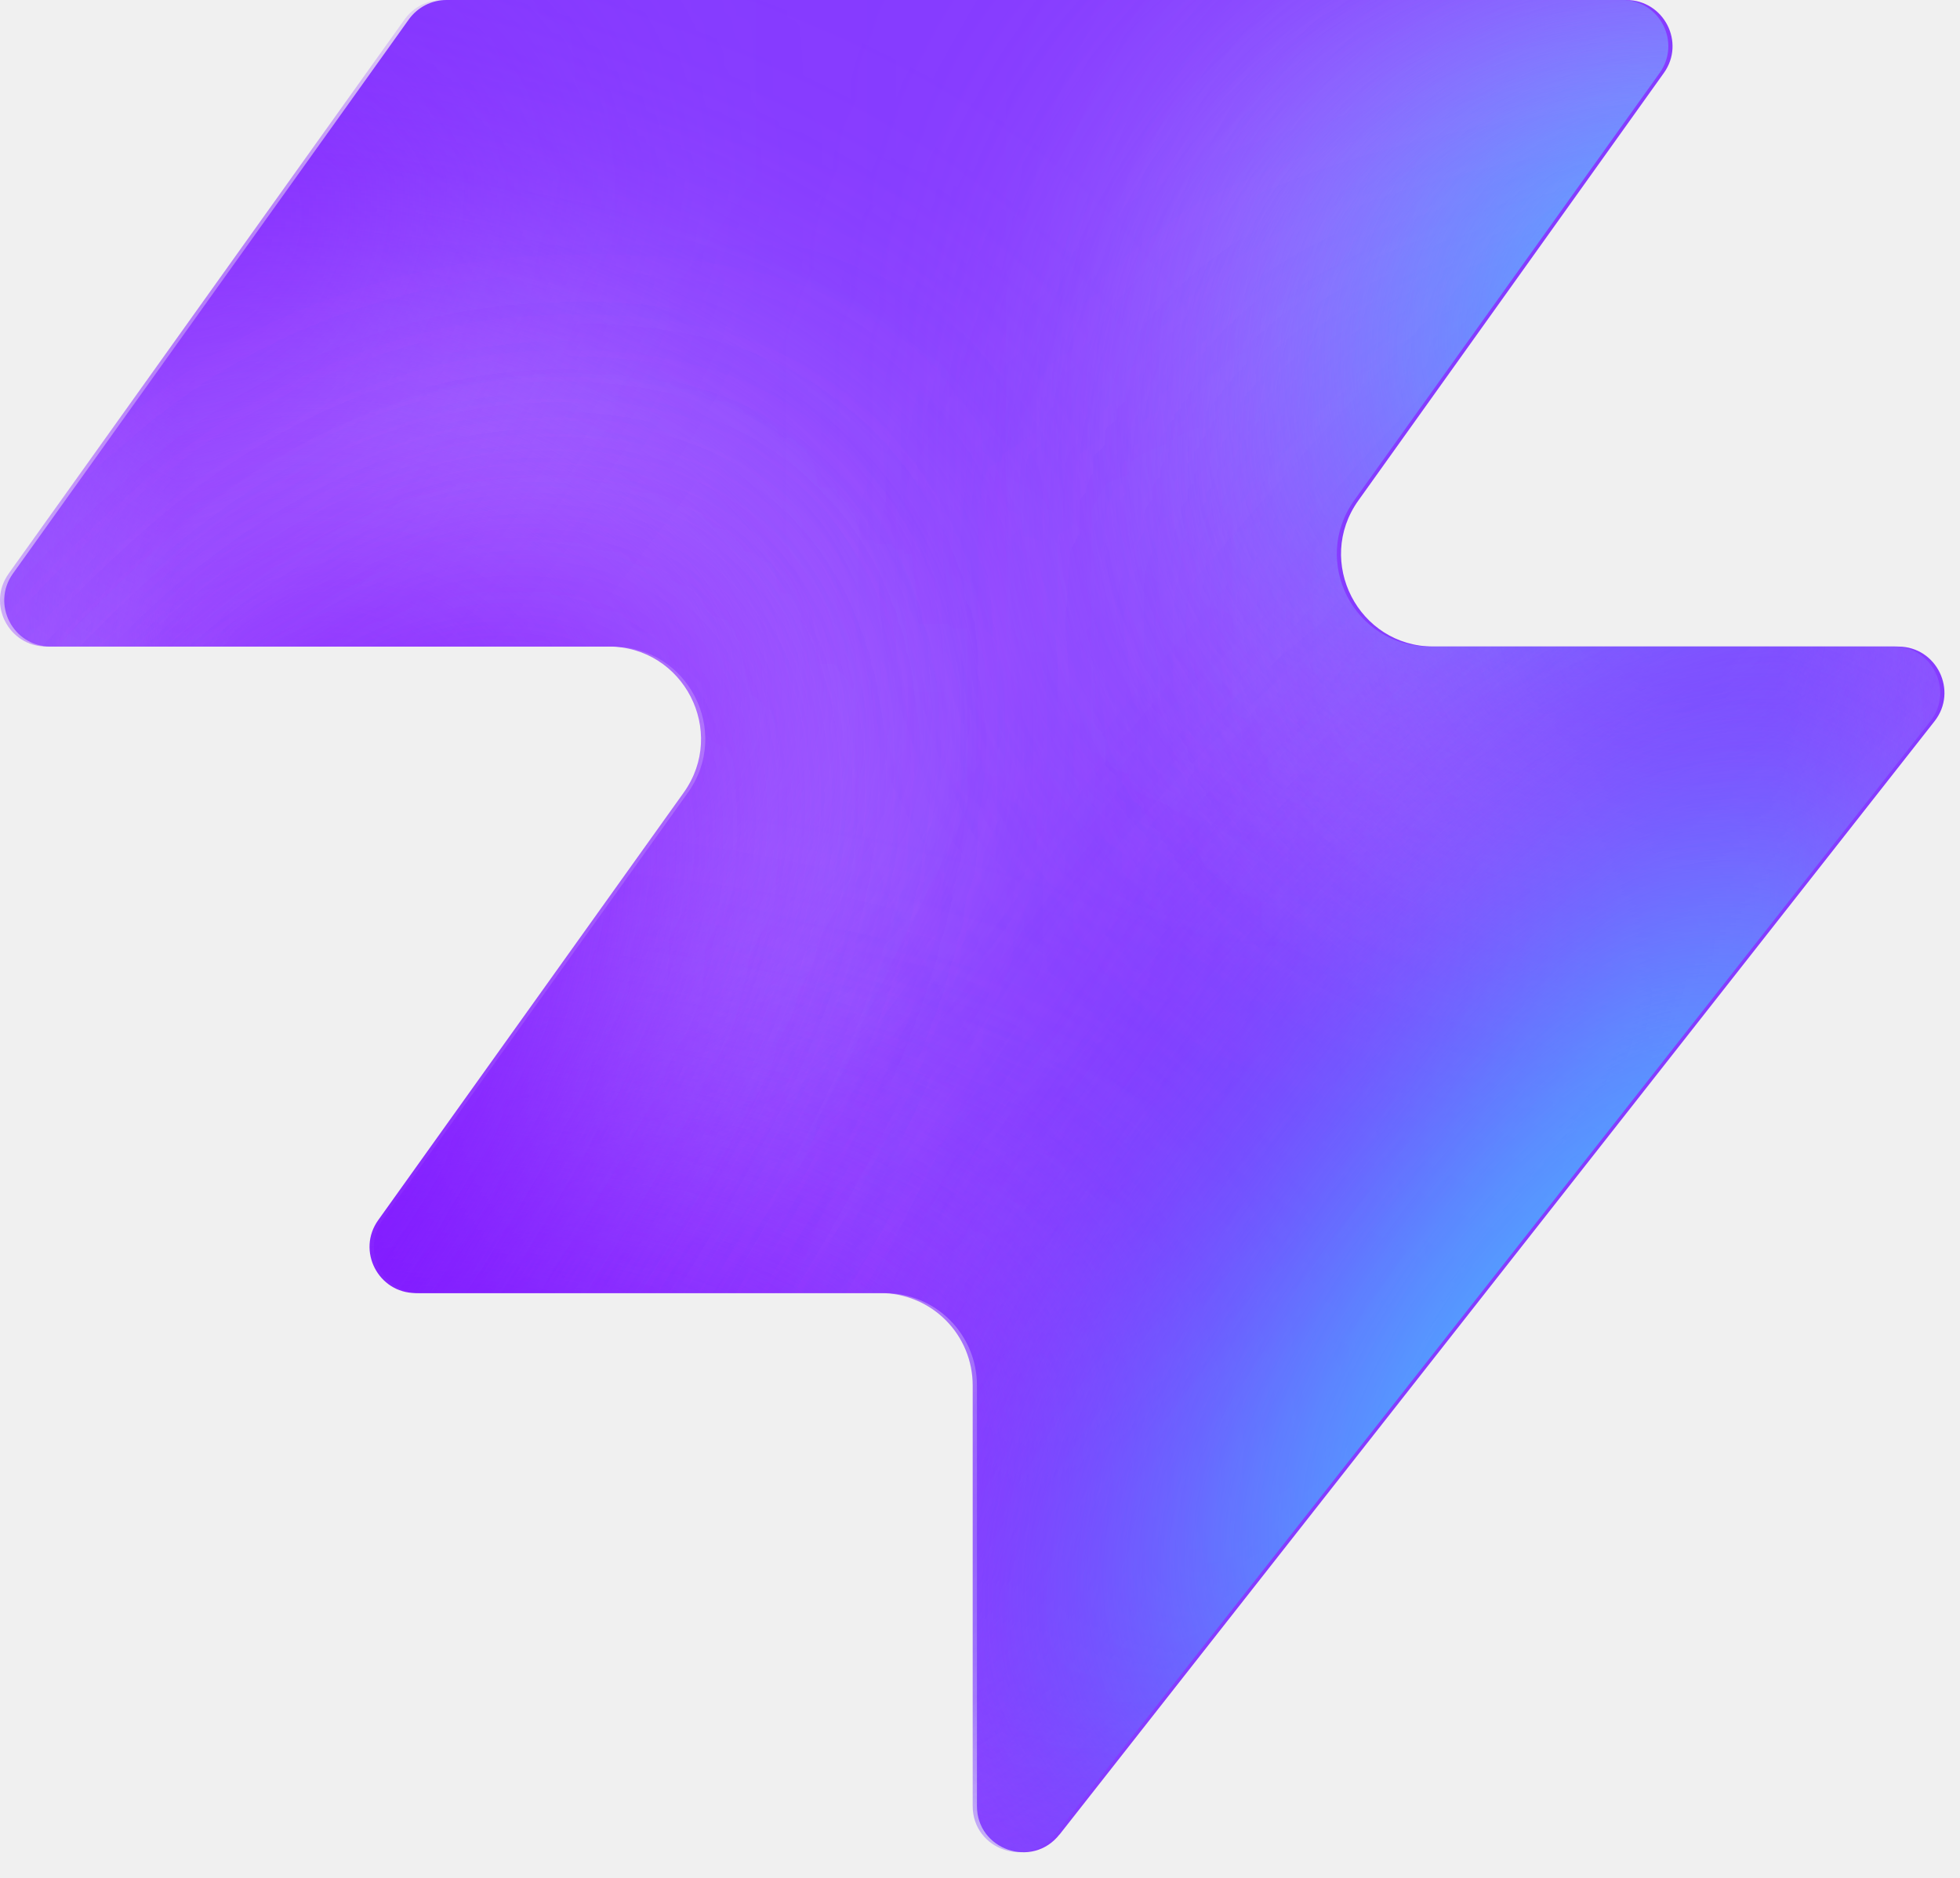
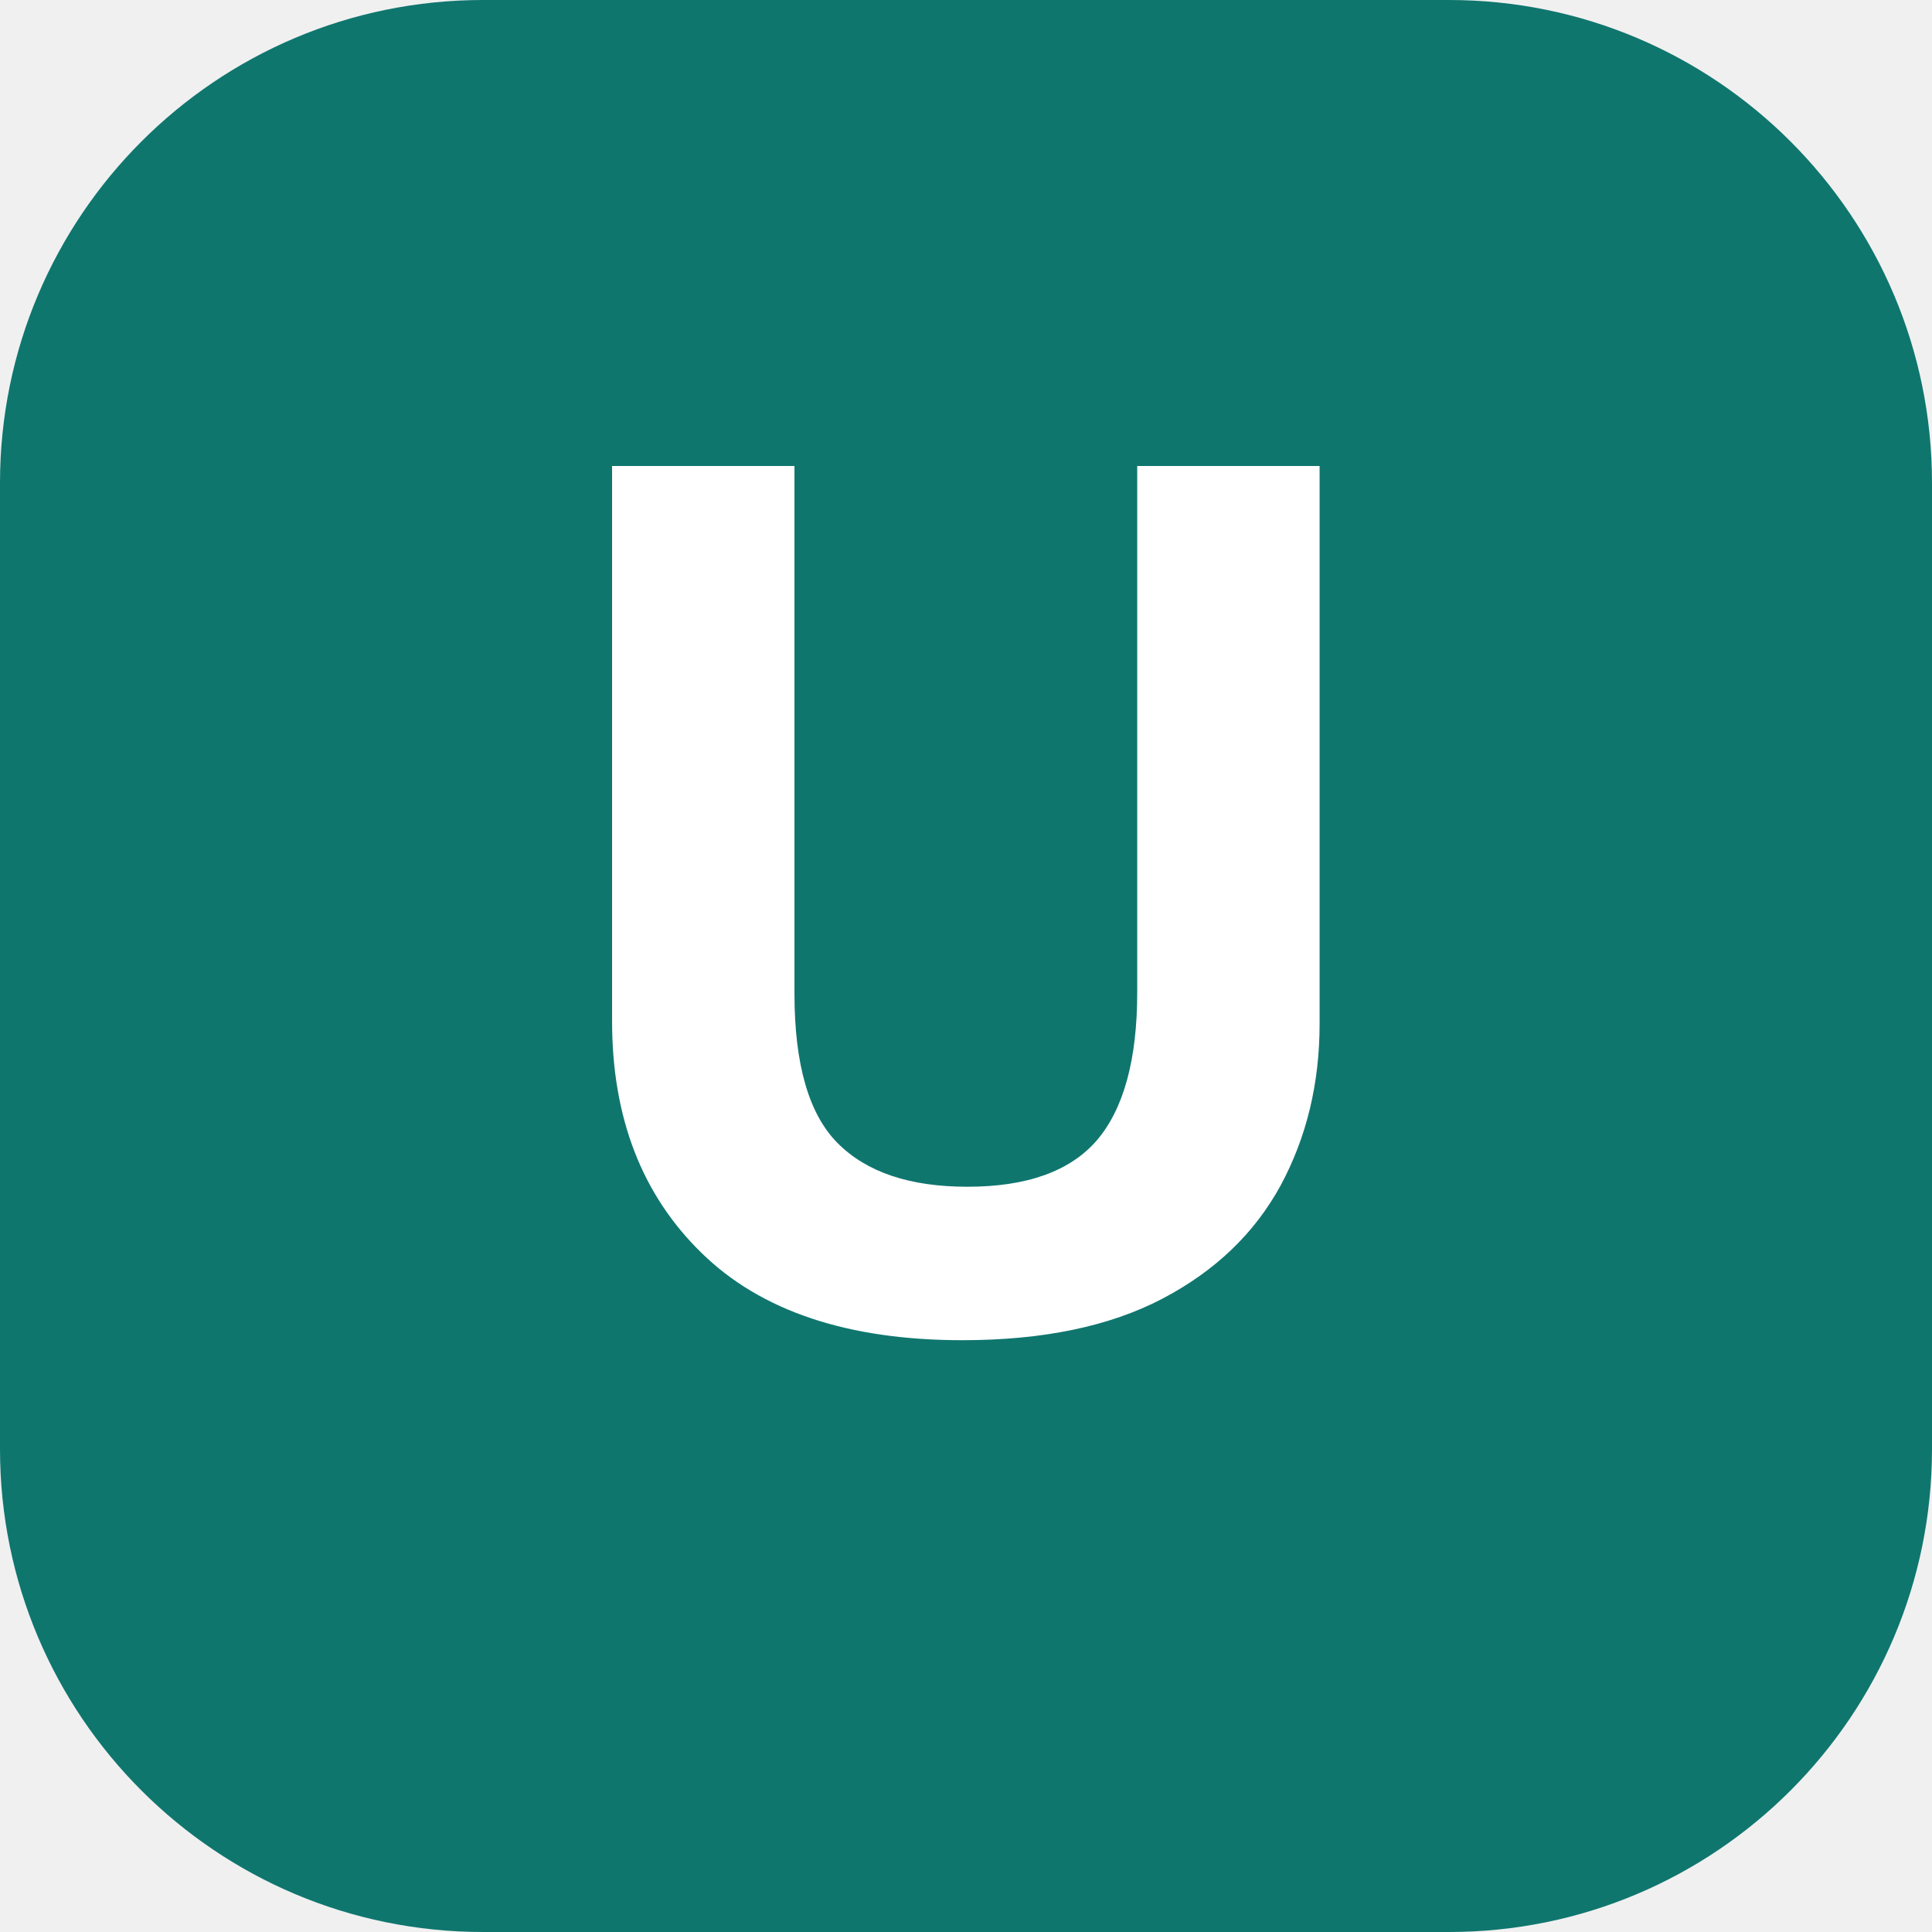
- <svg xmlns="http://www.w3.org/2000/svg" width="48" height="46" fill="none" viewBox="0 0 48 46">
-   <path fill="#863bff" d="M25.946 44.938c-.664.845-2.021.375-2.021-.698V33.937a2.26 2.26 0 0 0-2.262-2.262H10.287c-.92 0-1.456-1.04-.92-1.788l7.48-10.471c1.07-1.497 0-3.578-1.842-3.578H1.237c-.92 0-1.456-1.04-.92-1.788L10.013.474c.214-.297.556-.474.92-.474h28.894c.92 0 1.456 1.04.92 1.788l-7.48 10.471c-1.07 1.498 0 3.579 1.842 3.579h11.377c.943 0 1.473 1.088.89 1.83L25.947 44.94z" style="fill:#863bff;fill:color(display-p3 .525 .23 1);fill-opacity:1" />
-   <mask id="a" width="48" height="46" x="0" y="0" maskUnits="userSpaceOnUse" style="mask-type:alpha">
-     <path fill="#000" d="M25.842 44.938c-.664.844-2.021.375-2.021-.698V33.937a2.26 2.26 0 0 0-2.262-2.262H10.183c-.92 0-1.456-1.04-.92-1.788l7.48-10.471c1.07-1.498 0-3.579-1.842-3.579H1.133c-.92 0-1.456-1.04-.92-1.787L9.91.473c.214-.297.556-.474.92-.474h28.894c.92 0 1.456 1.04.92 1.788l-7.48 10.471c-1.07 1.498 0 3.578 1.842 3.578h11.377c.943 0 1.473 1.088.89 1.832L25.843 44.94z" style="fill:#000;fill-opacity:1" />
-   </mask>
-   <g mask="url(#a)">
-     <g filter="url(#b)">
-       <ellipse cx="5.508" cy="14.704" fill="#ede6ff" rx="5.508" ry="14.704" style="fill:#ede6ff;fill:color(display-p3 .927 .903 1);fill-opacity:1" transform="matrix(.00324 1 1 -.00324 -4.47 31.516)" />
-     </g>
-     <g filter="url(#c)">
-       <ellipse cx="10.399" cy="29.851" fill="#ede6ff" rx="10.399" ry="29.851" style="fill:#ede6ff;fill:color(display-p3 .927 .903 1);fill-opacity:1" transform="matrix(.00324 1 1 -.00324 -39.328 7.883)" />
-     </g>
-     <g filter="url(#d)">
-       <ellipse cx="5.508" cy="30.487" fill="#7e14ff" rx="5.508" ry="30.487" style="fill:#7e14ff;fill:color(display-p3 .492 .077 1);fill-opacity:1" transform="rotate(89.814 -25.913 -14.639)scale(1 -1)" />
-     </g>
-     <g filter="url(#e)">
-       <ellipse cx="5.508" cy="30.599" fill="#7e14ff" rx="5.508" ry="30.599" style="fill:#7e14ff;fill:color(display-p3 .492 .077 1);fill-opacity:1" transform="rotate(89.814 -32.644 -3.334)scale(1 -1)" />
-     </g>
-     <g filter="url(#f)">
-       <ellipse cx="5.508" cy="30.599" fill="#7e14ff" rx="5.508" ry="30.599" style="fill:#7e14ff;fill:color(display-p3 .492 .077 1);fill-opacity:1" transform="matrix(.00324 1 1 -.00324 -34.34 30.47)" />
-     </g>
-     <g filter="url(#g)">
-       <ellipse cx="14.072" cy="22.078" fill="#ede6ff" rx="14.072" ry="22.078" style="fill:#ede6ff;fill:color(display-p3 .927 .903 1);fill-opacity:1" transform="rotate(93.35 24.506 48.493)scale(-1 1)" />
-     </g>
-     <g filter="url(#h)">
-       <ellipse cx="3.47" cy="21.501" fill="#7e14ff" rx="3.47" ry="21.501" style="fill:#7e14ff;fill:color(display-p3 .492 .077 1);fill-opacity:1" transform="rotate(89.009 28.708 47.59)scale(-1 1)" />
-     </g>
-     <g filter="url(#i)">
-       <ellipse cx="3.47" cy="21.501" fill="#7e14ff" rx="3.47" ry="21.501" style="fill:#7e14ff;fill:color(display-p3 .492 .077 1);fill-opacity:1" transform="rotate(89.009 28.708 47.59)scale(-1 1)" />
-     </g>
-     <g filter="url(#j)">
-       <ellipse cx=".387" cy="8.972" fill="#7e14ff" rx="4.407" ry="29.108" style="fill:#7e14ff;fill:color(display-p3 .492 .077 1);fill-opacity:1" transform="rotate(39.51 .387 8.972)" />
-     </g>
-     <g filter="url(#k)">
-       <ellipse cx="47.523" cy="-6.092" fill="#7e14ff" rx="4.407" ry="29.108" style="fill:#7e14ff;fill:color(display-p3 .492 .077 1);fill-opacity:1" transform="rotate(37.892 47.523 -6.092)" />
-     </g>
-     <g filter="url(#l)">
-       <ellipse cx="41.412" cy="6.333" fill="#47bfff" rx="5.971" ry="9.665" style="fill:#47bfff;fill:color(display-p3 .28 .748 1);fill-opacity:1" transform="rotate(37.892 41.412 6.333)" />
-     </g>
-     <g filter="url(#m)">
-       <ellipse cx="-1.879" cy="38.332" fill="#7e14ff" rx="4.407" ry="29.108" style="fill:#7e14ff;fill:color(display-p3 .492 .077 1);fill-opacity:1" transform="rotate(37.892 -1.88 38.332)" />
-     </g>
-     <g filter="url(#n)">
-       <ellipse cx="-1.879" cy="38.332" fill="#7e14ff" rx="4.407" ry="29.108" style="fill:#7e14ff;fill:color(display-p3 .492 .077 1);fill-opacity:1" transform="rotate(37.892 -1.88 38.332)" />
-     </g>
-     <g filter="url(#o)">
-       <ellipse cx="35.651" cy="29.907" fill="#7e14ff" rx="4.407" ry="29.108" style="fill:#7e14ff;fill:color(display-p3 .492 .077 1);fill-opacity:1" transform="rotate(37.892 35.651 29.907)" />
-     </g>
-     <g filter="url(#p)">
-       <ellipse cx="38.418" cy="32.4" fill="#47bfff" rx="5.971" ry="15.297" style="fill:#47bfff;fill:color(display-p3 .28 .748 1);fill-opacity:1" transform="rotate(37.892 38.418 32.4)" />
-     </g>
-   </g>
-   <defs>
-     <filter id="b" width="60.045" height="41.654" x="-19.77" y="16.149" color-interpolation-filters="sRGB" filterUnits="userSpaceOnUse">
-       <feFlood flood-opacity="0" result="BackgroundImageFix" />
-       <feBlend in="SourceGraphic" in2="BackgroundImageFix" result="shape" />
-       <feGaussianBlur result="effect1_foregroundBlur_2002_17158" stdDeviation="7.659" />
-     </filter>
-     <filter id="c" width="90.34" height="51.437" x="-54.613" y="-7.533" color-interpolation-filters="sRGB" filterUnits="userSpaceOnUse">
-       <feFlood flood-opacity="0" result="BackgroundImageFix" />
-       <feBlend in="SourceGraphic" in2="BackgroundImageFix" result="shape" />
-       <feGaussianBlur result="effect1_foregroundBlur_2002_17158" stdDeviation="7.659" />
-     </filter>
-     <filter id="d" width="79.355" height="29.4" x="-49.64" y="2.03" color-interpolation-filters="sRGB" filterUnits="userSpaceOnUse">
-       <feFlood flood-opacity="0" result="BackgroundImageFix" />
-       <feBlend in="SourceGraphic" in2="BackgroundImageFix" result="shape" />
-       <feGaussianBlur result="effect1_foregroundBlur_2002_17158" stdDeviation="4.596" />
-     </filter>
-     <filter id="e" width="79.579" height="29.4" x="-45.045" y="20.029" color-interpolation-filters="sRGB" filterUnits="userSpaceOnUse">
-       <feFlood flood-opacity="0" result="BackgroundImageFix" />
-       <feBlend in="SourceGraphic" in2="BackgroundImageFix" result="shape" />
-       <feGaussianBlur result="effect1_foregroundBlur_2002_17158" stdDeviation="4.596" />
-     </filter>
-     <filter id="f" width="79.579" height="29.4" x="-43.513" y="21.178" color-interpolation-filters="sRGB" filterUnits="userSpaceOnUse">
-       <feFlood flood-opacity="0" result="BackgroundImageFix" />
-       <feBlend in="SourceGraphic" in2="BackgroundImageFix" result="shape" />
-       <feGaussianBlur result="effect1_foregroundBlur_2002_17158" stdDeviation="4.596" />
-     </filter>
-     <filter id="g" width="74.749" height="58.852" x="15.756" y="-17.901" color-interpolation-filters="sRGB" filterUnits="userSpaceOnUse">
-       <feFlood flood-opacity="0" result="BackgroundImageFix" />
-       <feBlend in="SourceGraphic" in2="BackgroundImageFix" result="shape" />
-       <feGaussianBlur result="effect1_foregroundBlur_2002_17158" stdDeviation="7.659" />
-     </filter>
-     <filter id="h" width="61.377" height="25.362" x="23.548" y="2.284" color-interpolation-filters="sRGB" filterUnits="userSpaceOnUse">
-       <feFlood flood-opacity="0" result="BackgroundImageFix" />
-       <feBlend in="SourceGraphic" in2="BackgroundImageFix" result="shape" />
-       <feGaussianBlur result="effect1_foregroundBlur_2002_17158" stdDeviation="4.596" />
-     </filter>
-     <filter id="i" width="61.377" height="25.362" x="23.548" y="2.284" color-interpolation-filters="sRGB" filterUnits="userSpaceOnUse">
-       <feFlood flood-opacity="0" result="BackgroundImageFix" />
-       <feBlend in="SourceGraphic" in2="BackgroundImageFix" result="shape" />
-       <feGaussianBlur result="effect1_foregroundBlur_2002_17158" stdDeviation="4.596" />
-     </filter>
-     <filter id="j" width="56.045" height="63.649" x="-27.636" y="-22.853" color-interpolation-filters="sRGB" filterUnits="userSpaceOnUse">
-       <feFlood flood-opacity="0" result="BackgroundImageFix" />
-       <feBlend in="SourceGraphic" in2="BackgroundImageFix" result="shape" />
-       <feGaussianBlur result="effect1_foregroundBlur_2002_17158" stdDeviation="4.596" />
-     </filter>
-     <filter id="k" width="54.814" height="64.646" x="20.116" y="-38.415" color-interpolation-filters="sRGB" filterUnits="userSpaceOnUse">
-       <feFlood flood-opacity="0" result="BackgroundImageFix" />
-       <feBlend in="SourceGraphic" in2="BackgroundImageFix" result="shape" />
-       <feGaussianBlur result="effect1_foregroundBlur_2002_17158" stdDeviation="4.596" />
-     </filter>
-     <filter id="l" width="33.541" height="35.313" x="24.641" y="-11.323" color-interpolation-filters="sRGB" filterUnits="userSpaceOnUse">
-       <feFlood flood-opacity="0" result="BackgroundImageFix" />
-       <feBlend in="SourceGraphic" in2="BackgroundImageFix" result="shape" />
-       <feGaussianBlur result="effect1_foregroundBlur_2002_17158" stdDeviation="4.596" />
-     </filter>
-     <filter id="m" width="54.814" height="64.646" x="-29.286" y="6.009" color-interpolation-filters="sRGB" filterUnits="userSpaceOnUse">
-       <feFlood flood-opacity="0" result="BackgroundImageFix" />
-       <feBlend in="SourceGraphic" in2="BackgroundImageFix" result="shape" />
-       <feGaussianBlur result="effect1_foregroundBlur_2002_17158" stdDeviation="4.596" />
-     </filter>
-     <filter id="n" width="54.814" height="64.646" x="-29.286" y="6.009" color-interpolation-filters="sRGB" filterUnits="userSpaceOnUse">
-       <feFlood flood-opacity="0" result="BackgroundImageFix" />
-       <feBlend in="SourceGraphic" in2="BackgroundImageFix" result="shape" />
-       <feGaussianBlur result="effect1_foregroundBlur_2002_17158" stdDeviation="4.596" />
-     </filter>
-     <filter id="o" width="54.814" height="64.646" x="8.244" y="-2.416" color-interpolation-filters="sRGB" filterUnits="userSpaceOnUse">
-       <feFlood flood-opacity="0" result="BackgroundImageFix" />
-       <feBlend in="SourceGraphic" in2="BackgroundImageFix" result="shape" />
-       <feGaussianBlur result="effect1_foregroundBlur_2002_17158" stdDeviation="4.596" />
-     </filter>
-     <filter id="p" width="39.409" height="43.623" x="18.713" y="10.588" color-interpolation-filters="sRGB" filterUnits="userSpaceOnUse">
-       <feFlood flood-opacity="0" result="BackgroundImageFix" />
-       <feBlend in="SourceGraphic" in2="BackgroundImageFix" result="shape" />
-       <feGaussianBlur result="effect1_foregroundBlur_2002_17158" stdDeviation="4.596" />
-     </filter>
-   </defs>
+ <svg xmlns="http://www.w3.org/2000/svg" width="48" height="48" viewBox="0 0 48 48">
+   <rect width="48" height="48" rx="12" fill="#0f766e" />
+   <text x="24" y="33" text-anchor="middle" font-family="sans-serif" font-weight="800" font-size="30" fill="#fff">U</text>
</svg>
